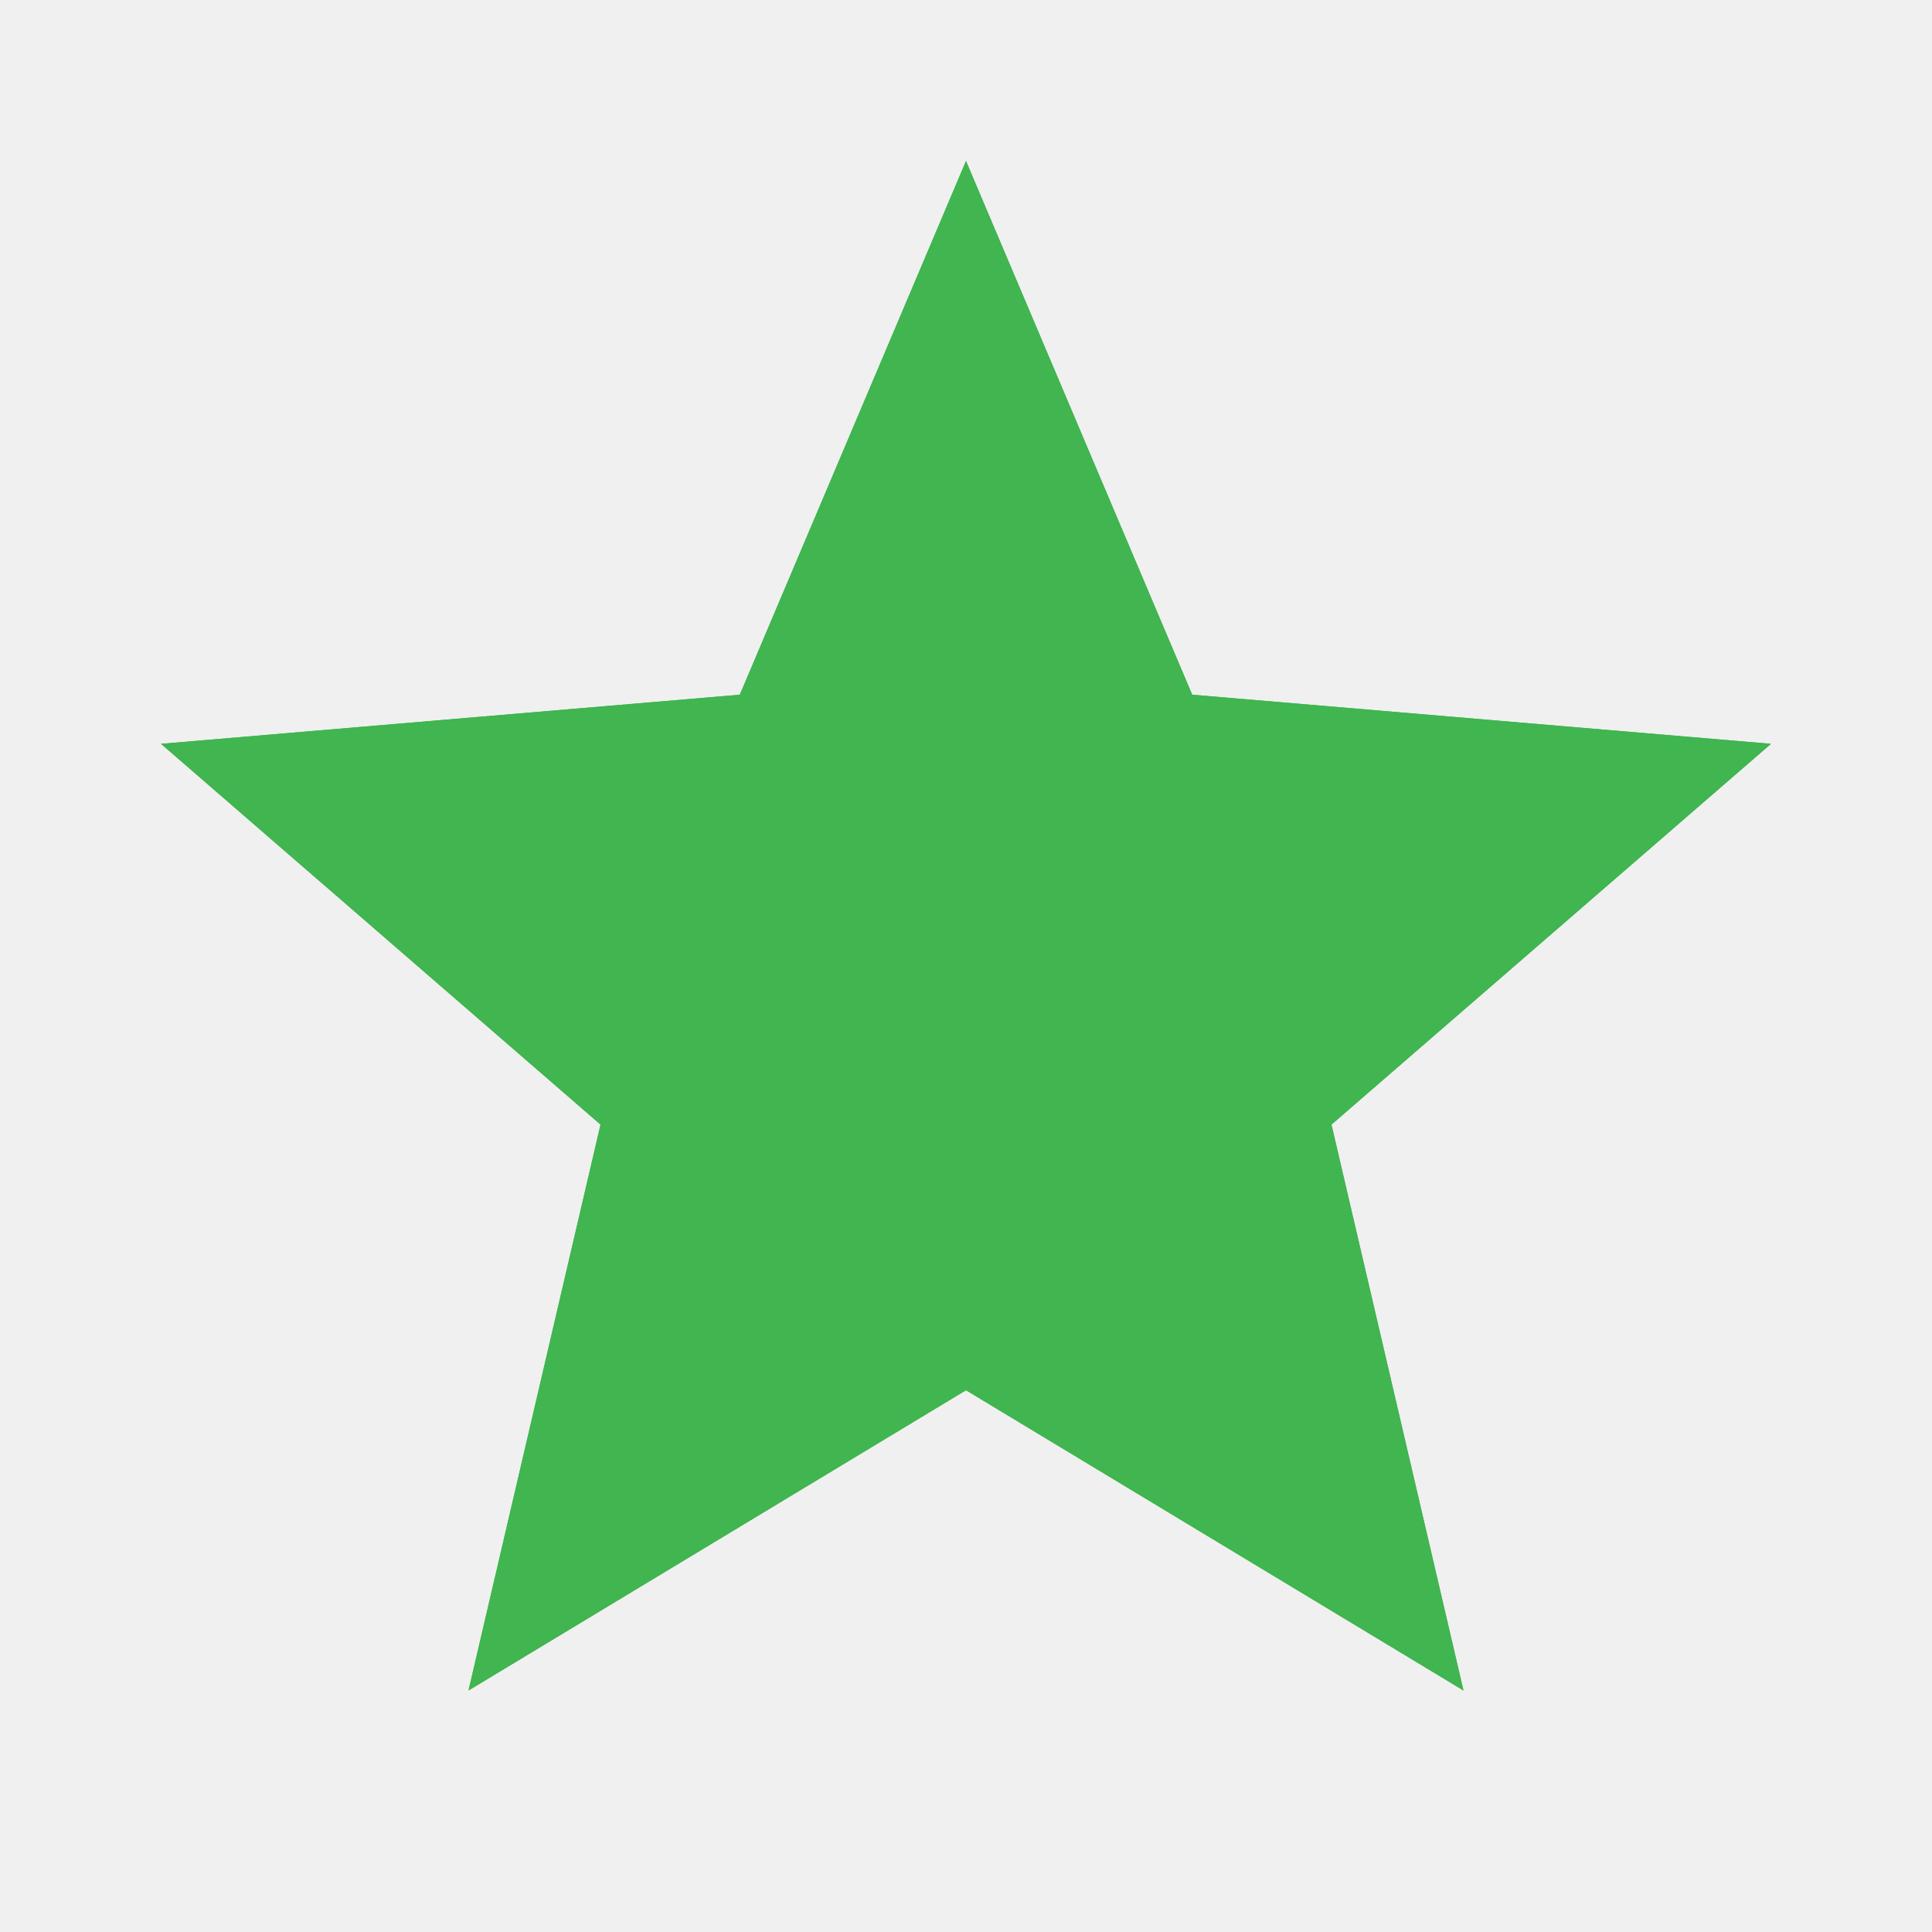
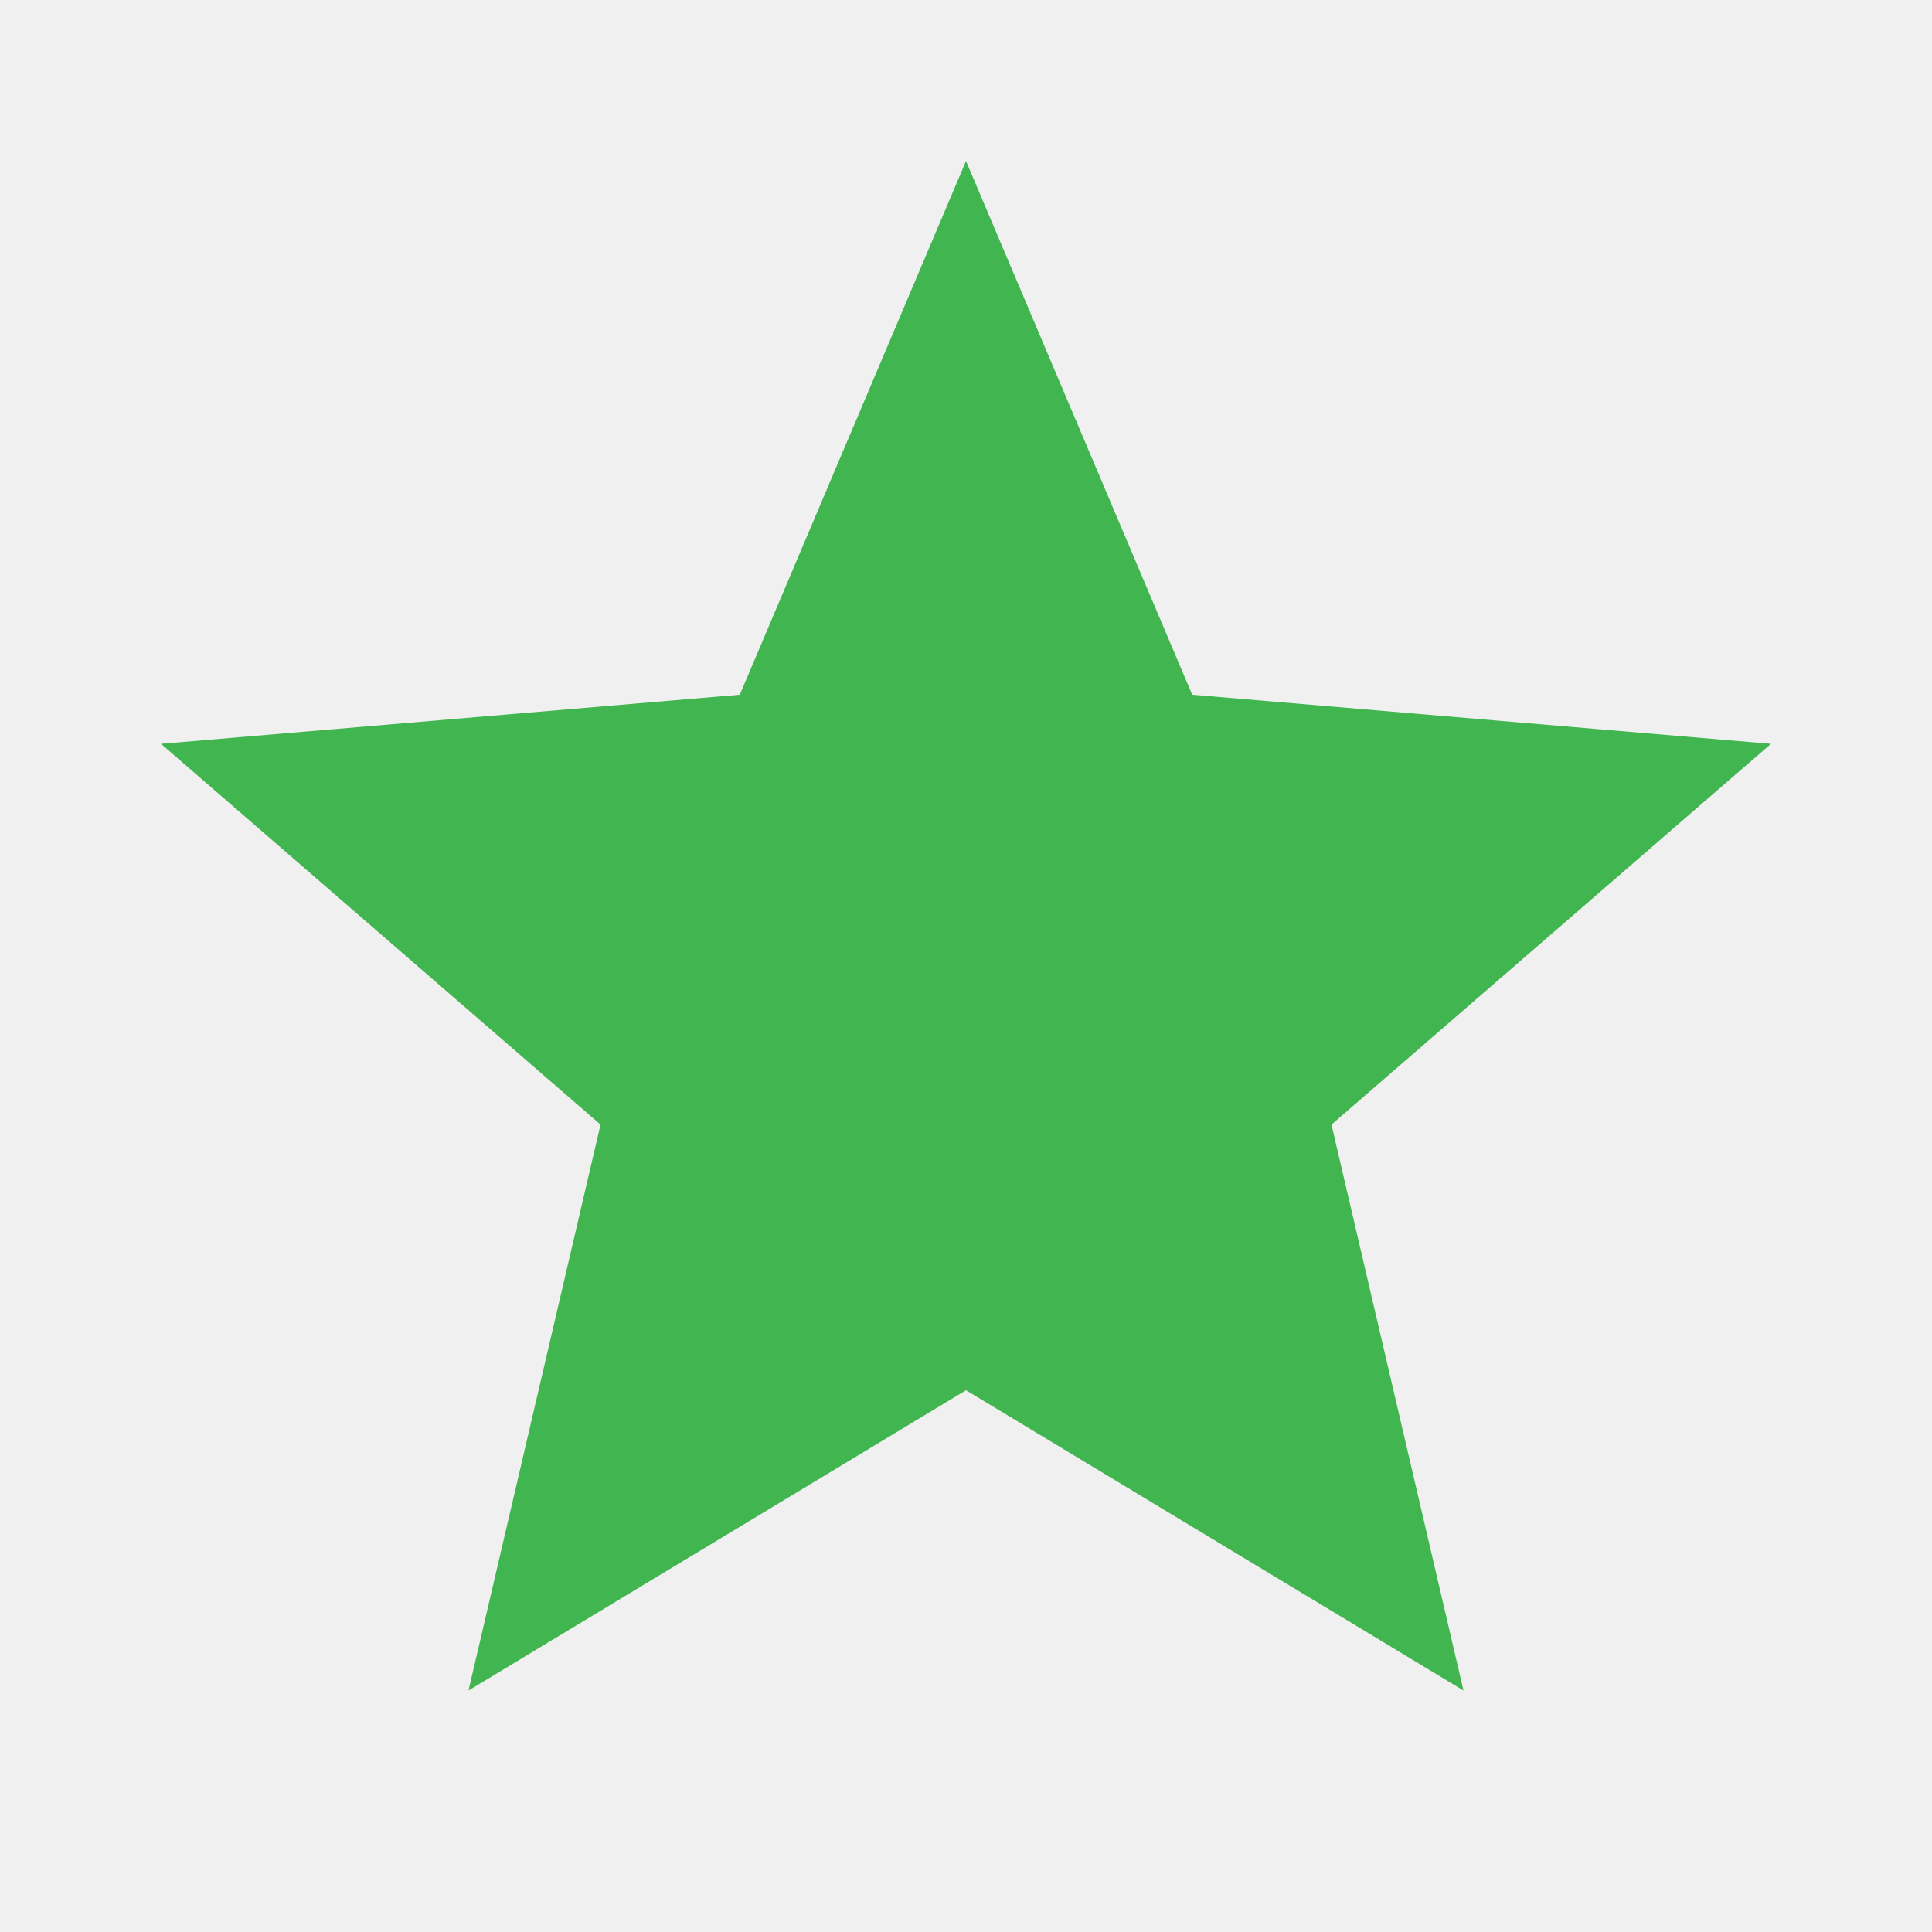
<svg xmlns="http://www.w3.org/2000/svg" xmlns:xlink="http://www.w3.org/1999/xlink" width="24px" height="24px" viewBox="0 0 24 24" version="1.1">
  <defs>
-     <polygon id="path-1" points="11 16.27 17.18 20 15.54 12.97 21 8.24 13.81 7.63 11 1 8.19 7.63 1 8.24 6.46 12.97 4.82 20" />
+     <polygon id="path-1" points="12 17.27 18.18 21 16.54 13.97 22 9.24 14.81 8.63 12 2 9.19 8.63 2 9.24 7.46 13.97 5.82 21" />
  </defs>
  <g id="Symbols" stroke="none" stroke-width="1" fill="none" fill-rule="evenodd">
    <g id="Elements-/-Icons-/-S-/--Project">
-       <g id="Color" transform="translate(1, 1)">
-         <mask id="mask-2" fill="white">
-           <use xlink:href="#path-1" />
-         </mask>
-         <use id="Shape" fill="#40b550" fill-rule="nonzero" xlink:href="#path-1" />
-         <g id="_Resources-/-ChangeColorsHere-/-Silver" mask="url(#mask-2)" fill="#40b550">
-           <g transform="translate(0.714286, 0.2)" id="↳-🎨Color">
-             <rect x="0" y="0" width="21" height="22" rx="4" />
-           </g>
-         </g>
-       </g>
+       <mask id="mask-2" fill="white">
+         <use xlink:href="#path-1" />
+       </mask>
+       <use id="Shape" fill="#40b550" fill-rule="nonzero" xlink:href="#path-1" />
    </g>
  </g>
</svg>
